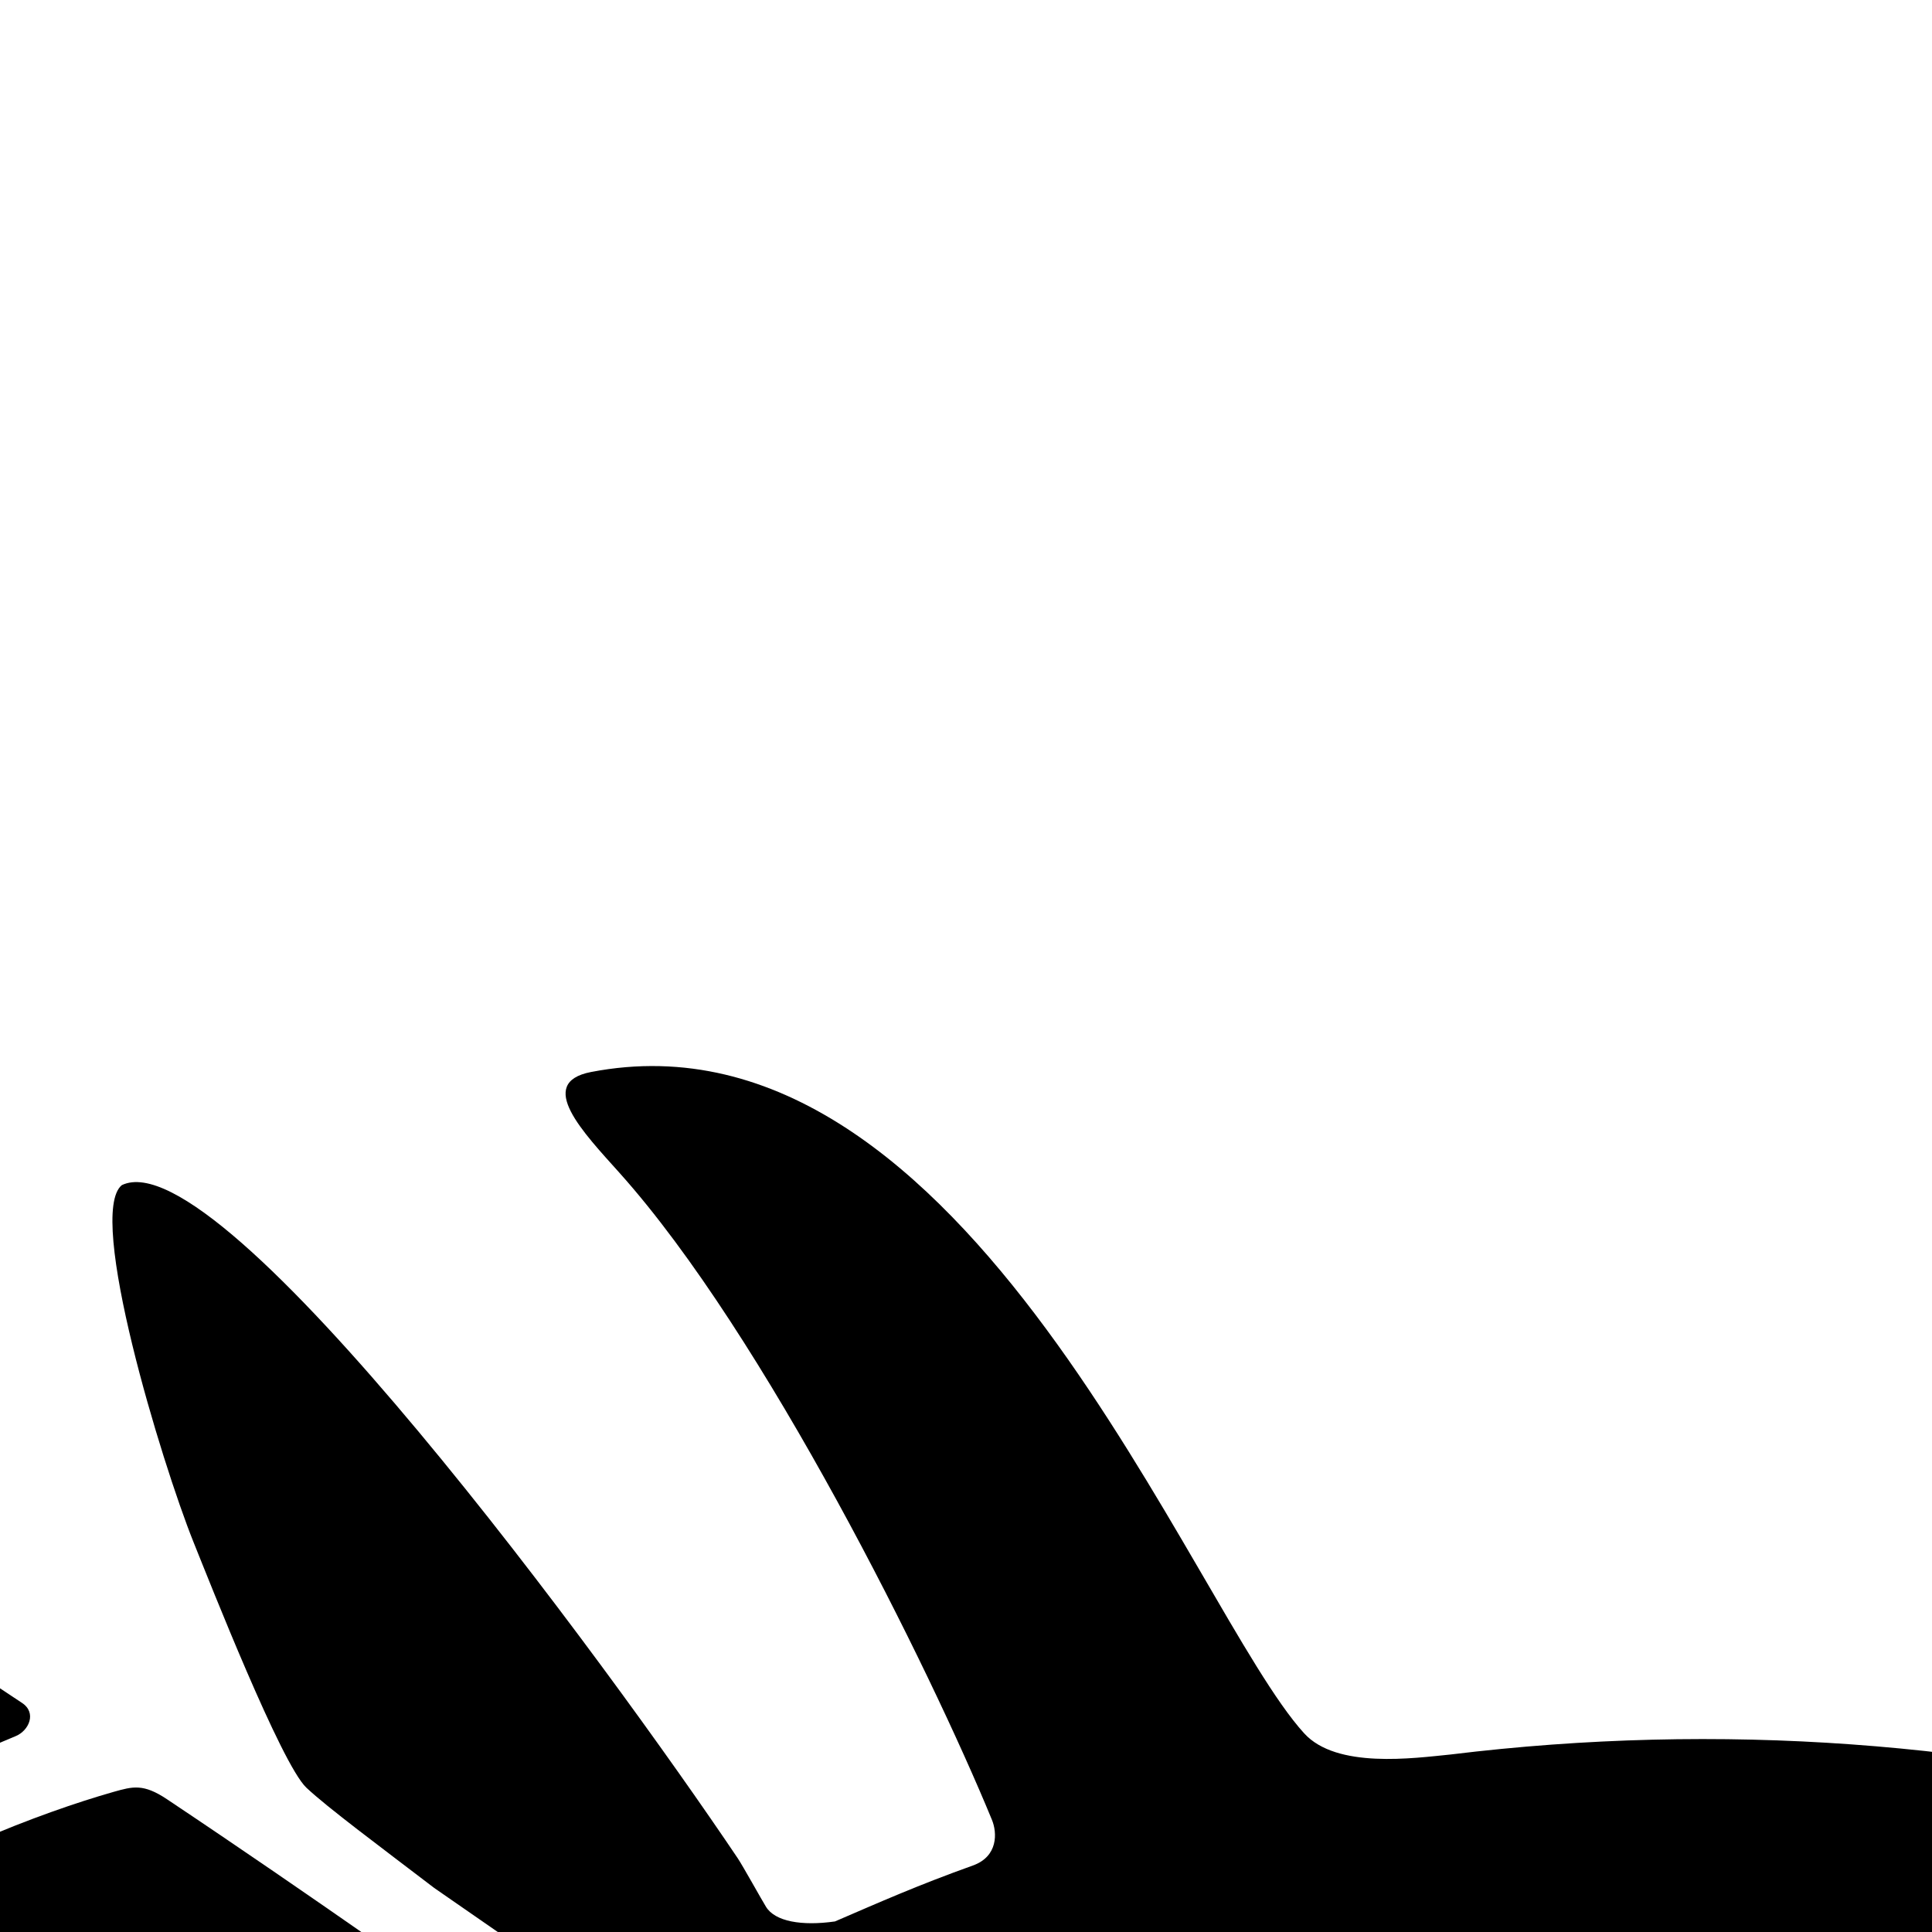
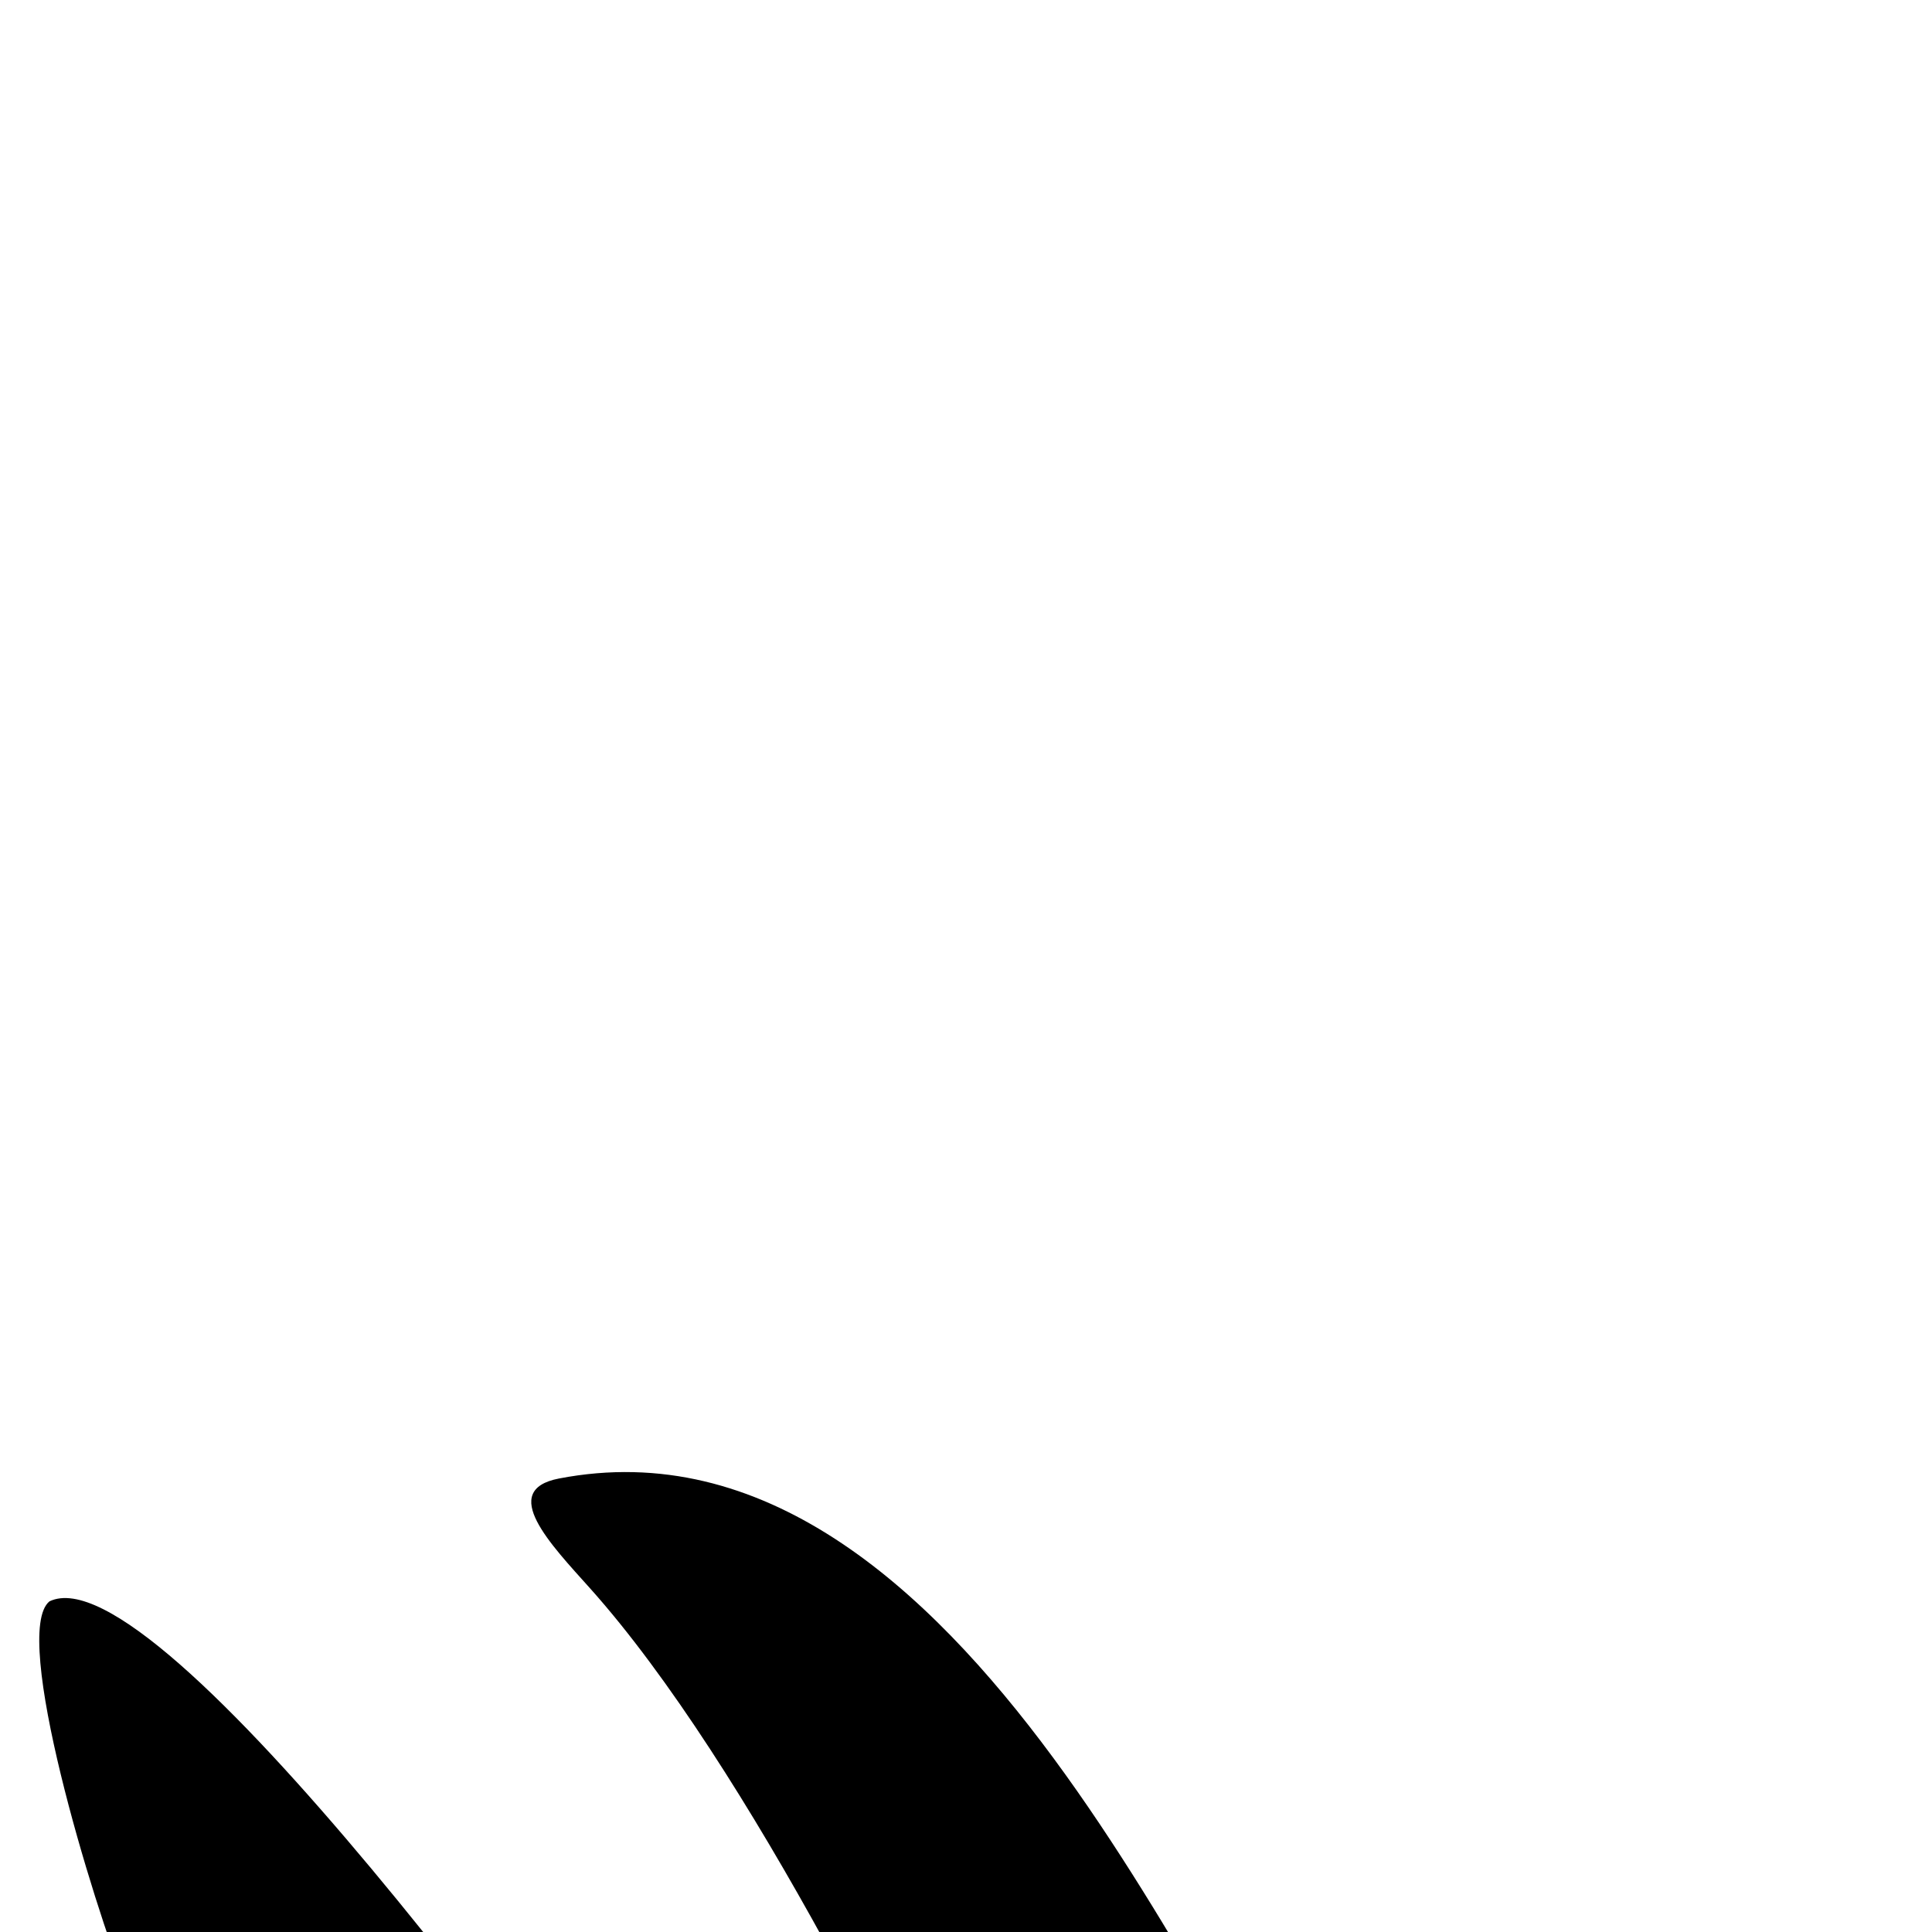
<svg xmlns="http://www.w3.org/2000/svg" width="100" height="100" viewBox="0 0 100 100">
-   <g transform="translate(50 160) scale(-3.5 3.5) rotate(0) translate(-50 -50)" style="fill:#000000">
+   <g transform="translate(50 190) scale(-3.8 3.8) rotate(0) translate(-50 -50)" style="fill:#000000">
    <svg fill="#000000" version="1.1" x="0px" y="0px" viewBox="0 0 100 100" enable-background="new 0 0 100 100" xml:space="preserve">
      <g>
        <path d="M59.081,54.577c-0.601-1.562,2.339-4.935,1.731-6.726c-0.579-1.709-1.313-3.295-2.299-4.808   c-0.517-0.793-1.541-0.35-1.955-0.253c-2.007,0.468-4.786-4.356-3.849-6.528c0.436-1.01,1.825-1.826,3.551-2.949   c0.152-0.1,0.743-0.51,1.604-1.107c0.818-0.625,1.576-1.187,1.892-1.484c0.372-0.354,1.422-3.02,1.668-3.631   c0.473-1.179,1.589-4.849,1.06-5.279c-1.469-0.707-7.187,7.098-9.11,9.957c-0.072,0.108-0.357,0.62-0.416,0.715   c-0.133,0.218-0.529,0.287-1.02,0.217c-0.664-0.286-1.216-0.532-2.039-0.827c-0.376-0.134-0.361-0.487-0.282-0.677   c0.916-2.227,3.363-7.173,5.505-9.564c0.532-0.594,1.251-1.334,0.423-1.494c-5.555-1.072-8.888,7.96-10.545,9.779   c-0.48,0.53-1.622,0.368-2.168,0.314c-15.983-1.955-30.929,8.854-33.895,24.902c-2.468,13.352,4.104,26.281,15.383,32.488   c0.352,0.193,1.148,0.267,1.527-0.051c1.135-0.951,2.443-3.032,3.631-5.717c0.587-1.131,1.21-2.566,1.692-4.168   c0.216-0.717,0.419-1.46,0.611-2.212c0.536-1.826,0.989-3.697,1.317-5.499c0.211-0.857,0.377-1.667,0.636-2.348   c0.339-0.884,0.186-2.038-0.045-2.598c-0.328-0.8-0.56-1.645-1.06-2.521c-0.47-2.985,0.252-5.976,2.031-8.417   c0.29-0.398,0.847-0.485,1.243-0.197c0.397,0.29,0.485,0.847,0.196,1.244c-1.501,2.06-2.108,4.579-1.714,7.096   c0.198,1.262,0.638,2.447,1.286,3.506c1.383,1.832,4.953,5.82,6.292,6.241c4.662,1.469,5.944,3.738,7.141,5.016   c2.804,2.99,1.937,5.812,2.883,6.146c1.801,0.635,2.192,0.672,3.033,0.602c1.711-0.144,3.148,1.119,4.569,0.167   c1.037-1.05,1.352-1.395,2.294-2.216c0.681-0.593,2.122-0.878,2.36-1.751c0.469-1.723,1.121-4.844,1.437-6.143   c0.807-3.323-3.798-7.4-4.301-10.597C61.388,61.157,59.814,56.483,59.081,54.577z M50.124,47.662c-0.02,0.103-0.5-0.01-1.017,0.095   c-0.99,0.2-2.459,0.563-3.499,0.372c-1.531-0.284-2.421-1.599-1.936-4.222c0.085-0.456,1.7-0.629,3.504-0.297   c1.42,0.264,2.328,2.345,2.695,3.479C49.988,47.446,50.16,47.462,50.124,47.662z" />
        <path d="M61.816,30.894c-2.205,1.472-4.137,2.855-4.399,3.026c-1.303,0.847-2.889,1.888-3.219,2.651   c-0.707,1.641,1.392,5.284,2.907,4.93c0.375-0.087,1.386-0.891,1.785-1.236c1.868-1.617,4.856-4.15,8.046-6.975   c0.207-0.184,0.014-0.5-0.123-0.594c-1.349-0.92-3.119-1.602-4.21-1.912C62.324,30.706,62.167,30.659,61.816,30.894z" />
        <path d="M90.933,11.585c-0.183,0.106-4.296,2.822-9.555,6.32c-0.144,0.095-0.045,0.225,0.011,0.252   c0.526,0.248,1.046,0.54,1.547,0.85c0.093,0.057,0.301,0.078,0.484-0.084c1.452-1.293,7.196-6.232,7.845-6.849   C91.917,11.456,91.57,11.212,90.933,11.585z" />
        <path d="M71.38,24.544c-2.685,1.759-5.249,3.49-7.418,4.924c-0.225,0.147-0.103,0.412,0.091,0.492   c1.161,0.481,2.551,1.102,3.685,1.918c0.213,0.153,0.613,0.184,0.847-0.021c2.184-1.915,4.449-3.863,6.479-5.644   c0.083-0.072,0.181-0.271-0.027-0.382c-1.075-0.573-2.261-1.039-3.143-1.363C71.649,24.378,71.501,24.465,71.38,24.544z" />
        <path d="M79.723,19.006c-1.96,1.355-4.159,2.685-6.228,4.13c-0.178,0.123-0.261,0.346,0.003,0.458   c0.83,0.354,1.705,0.794,2.496,1.312c0.14,0.091,0.431,0.118,0.651-0.074c2.314-2.024,4.242-3.729,5.387-4.704   c0.1-0.084,0.058-0.206-0.107-0.307c-0.578-0.353-1.222-0.615-1.814-0.864C79.978,18.901,79.859,18.911,79.723,19.006z" />
      </g>
    </svg>
  </g>
</svg>
